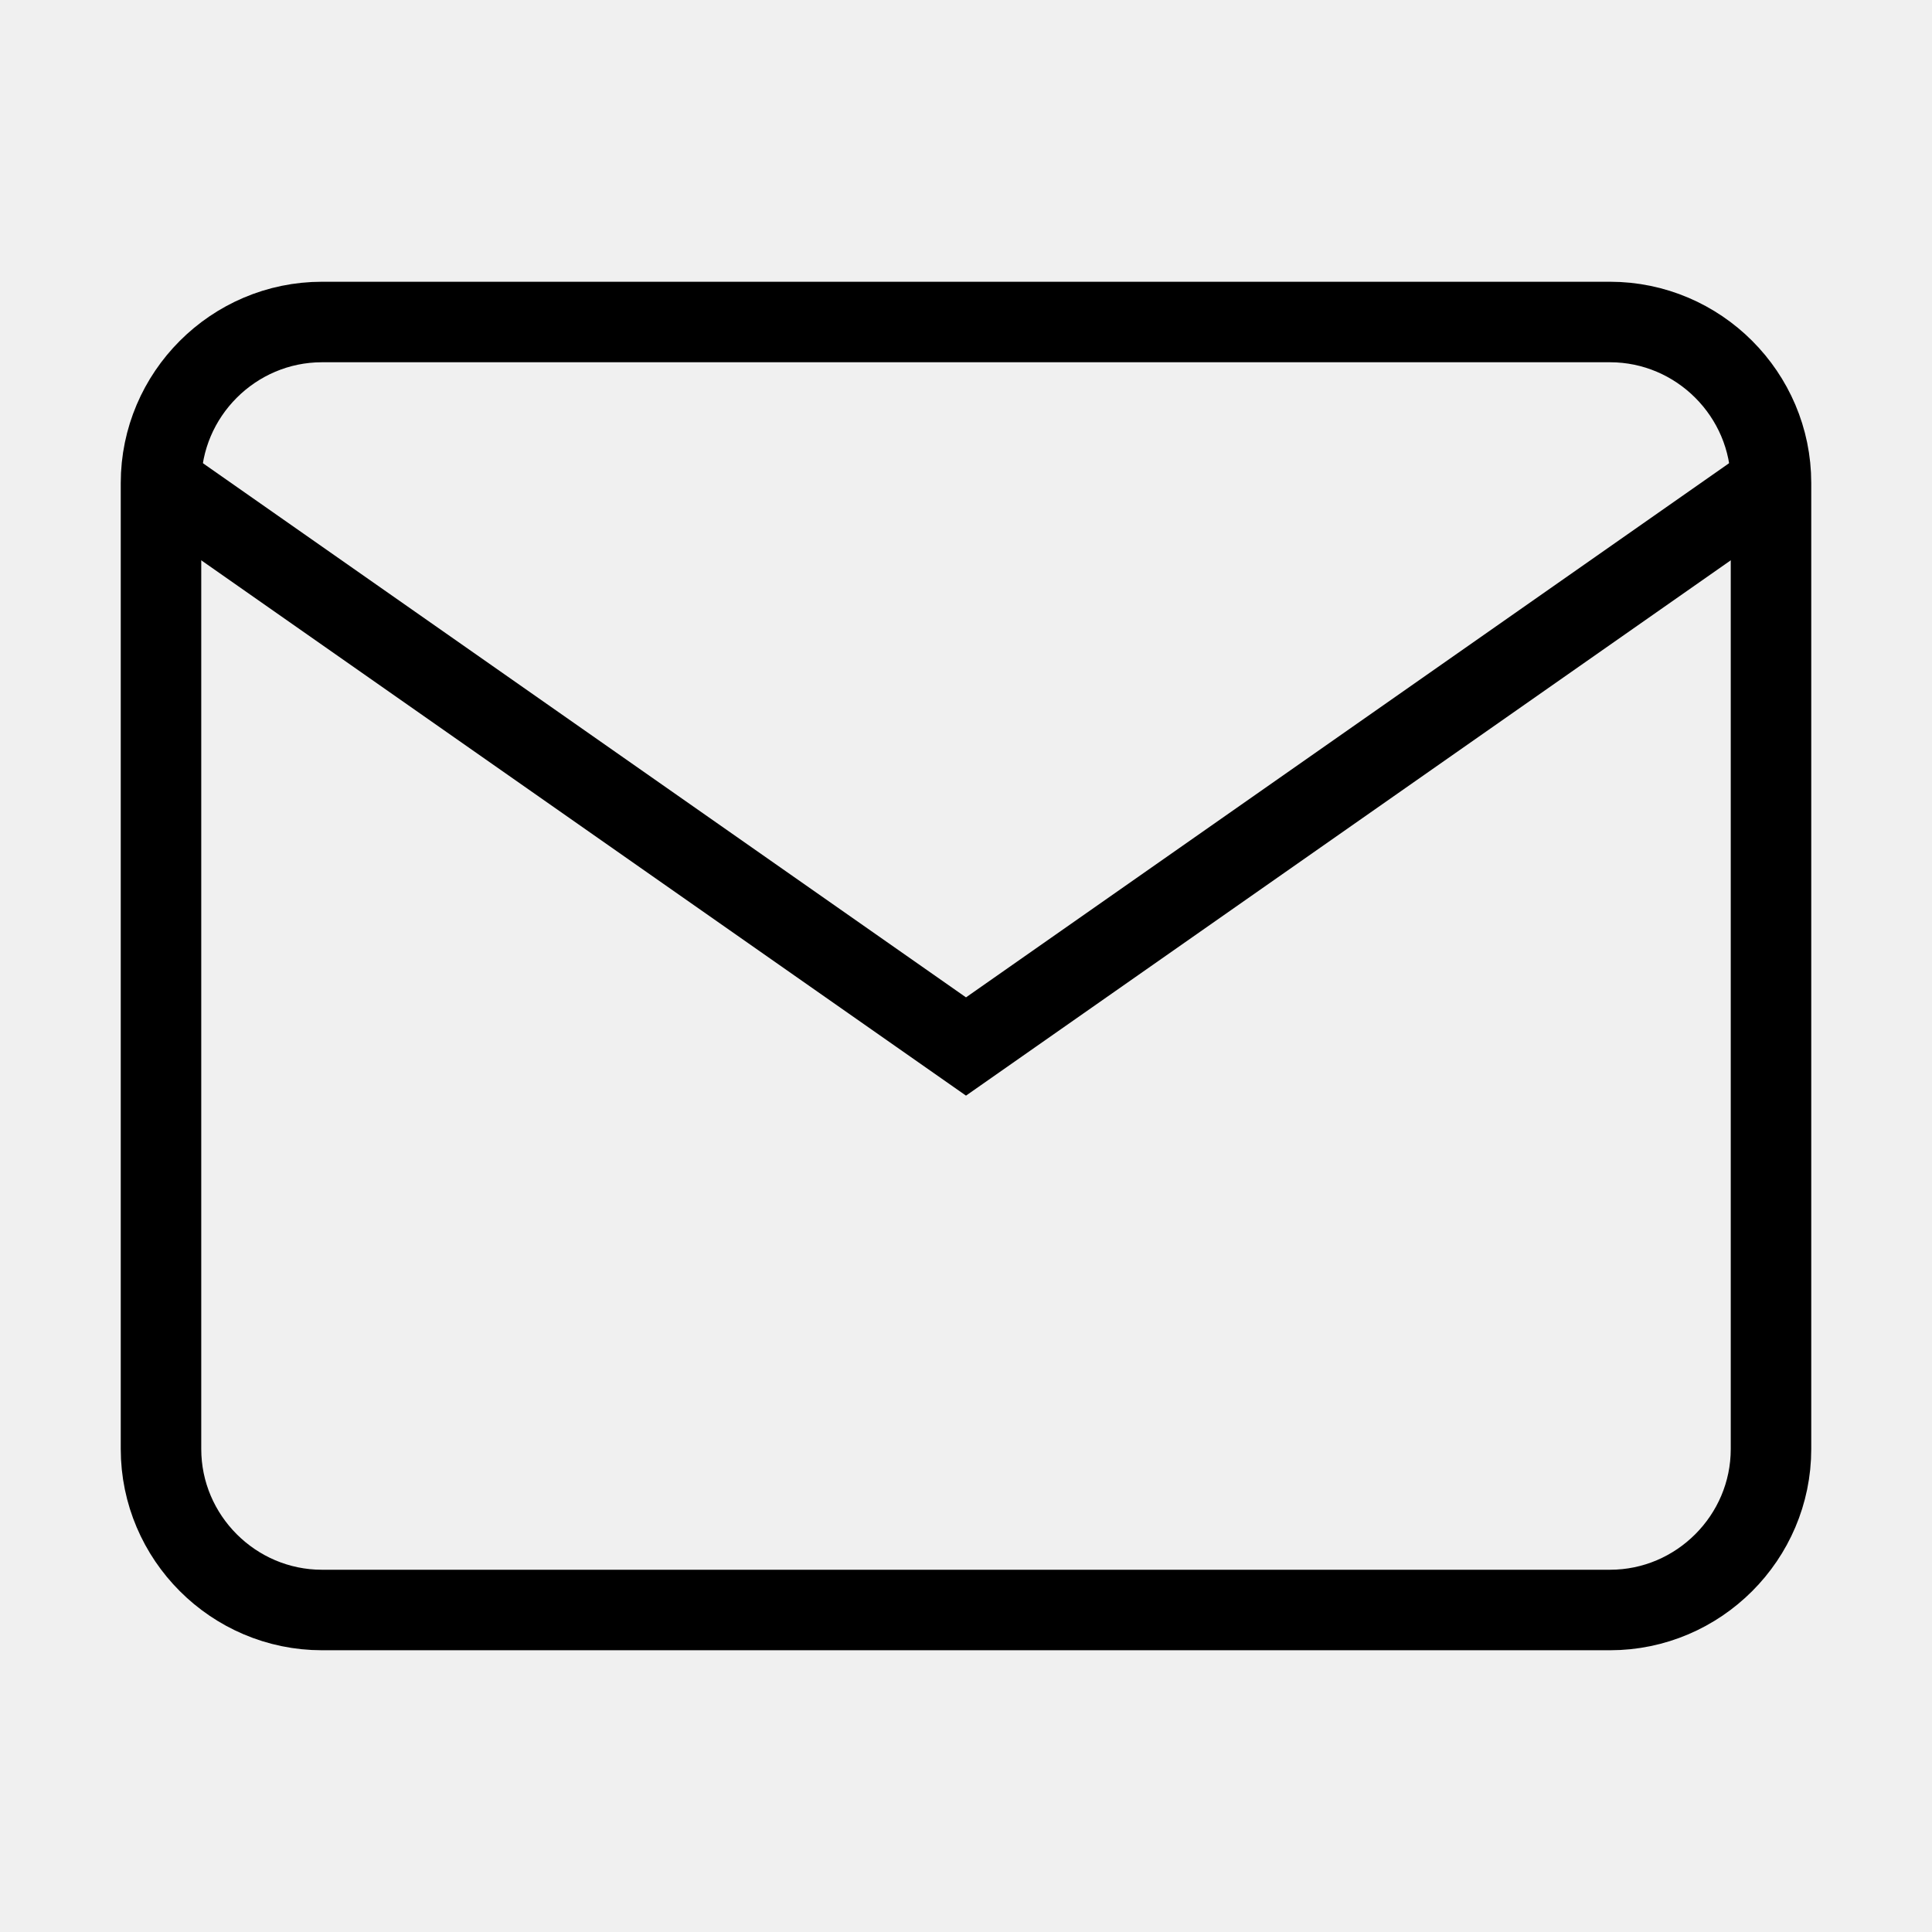
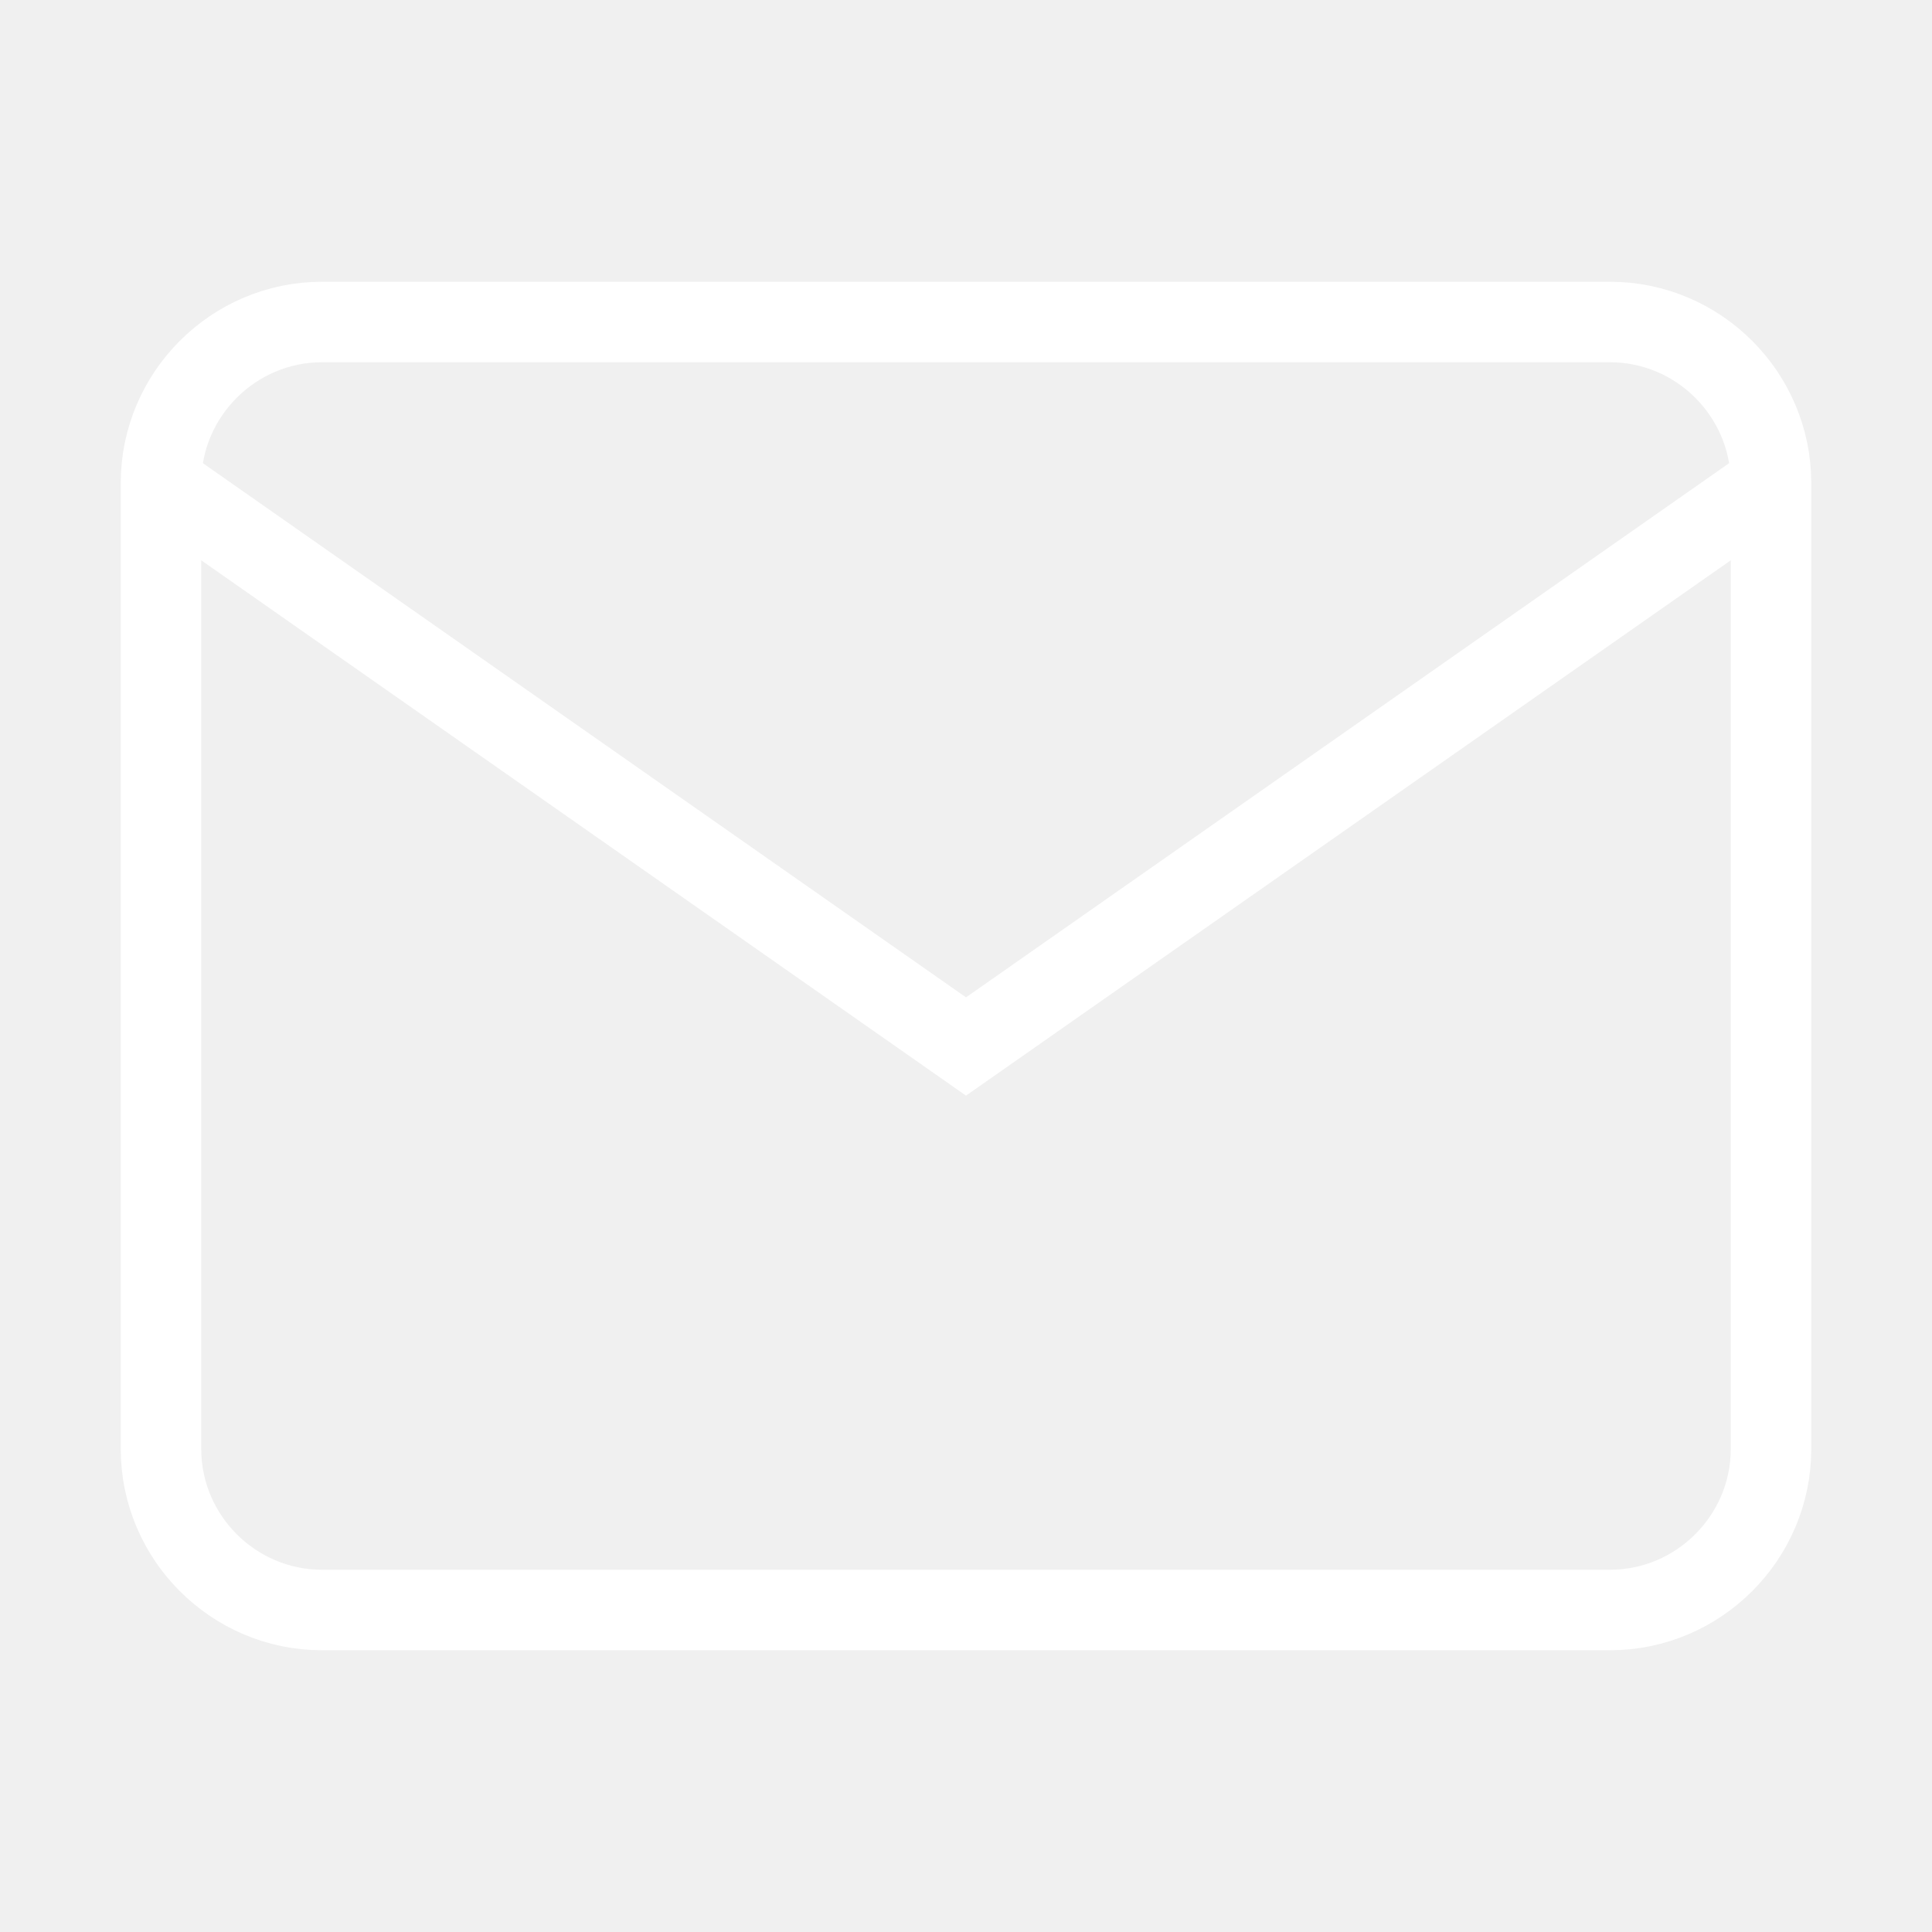
- <svg xmlns="http://www.w3.org/2000/svg" className="h-5 w-5 mr-3" viewBox="0 0 24 24" fill="none" stroke="currentColor" strokeWidth="2" strokeLinecap="round" strokeLinejoin="round">
+ <svg xmlns="http://www.w3.org/2000/svg" viewBox="0 0 24 24" fill="none" stroke="white" strokeWidth="2" strokeLinecap="round" strokeLinejoin="round">
  <path d="M4 4h16c1.1 0 2 .9 2 2v12c0 1.1-.9 2-2 2H4c-1.1 0-2-.9-2-2V6c0-1.1.9-2 2-2z" />
  <polyline points="22,6 12,13 2,6" />
</svg>
